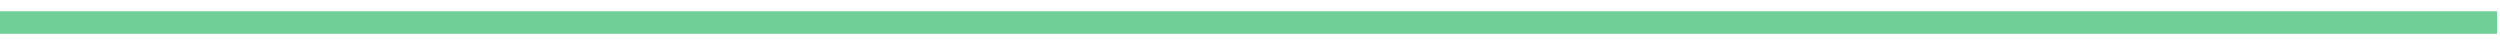
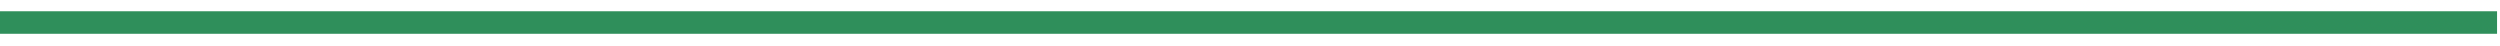
<svg xmlns="http://www.w3.org/2000/svg" width="111" height="2" viewBox="0 0 111 2" fill="none">
-   <path fill-rule="evenodd" clip-rule="evenodd" d="M110.869 1.5H0V0.5H110.869V1.5Z" fill="#6FCF97" />
+   <path fill-rule="evenodd" clip-rule="evenodd" d="M110.869 1.5H0V0.5H110.869V1.5Z" fill="#2F8F5B" />
</svg>
